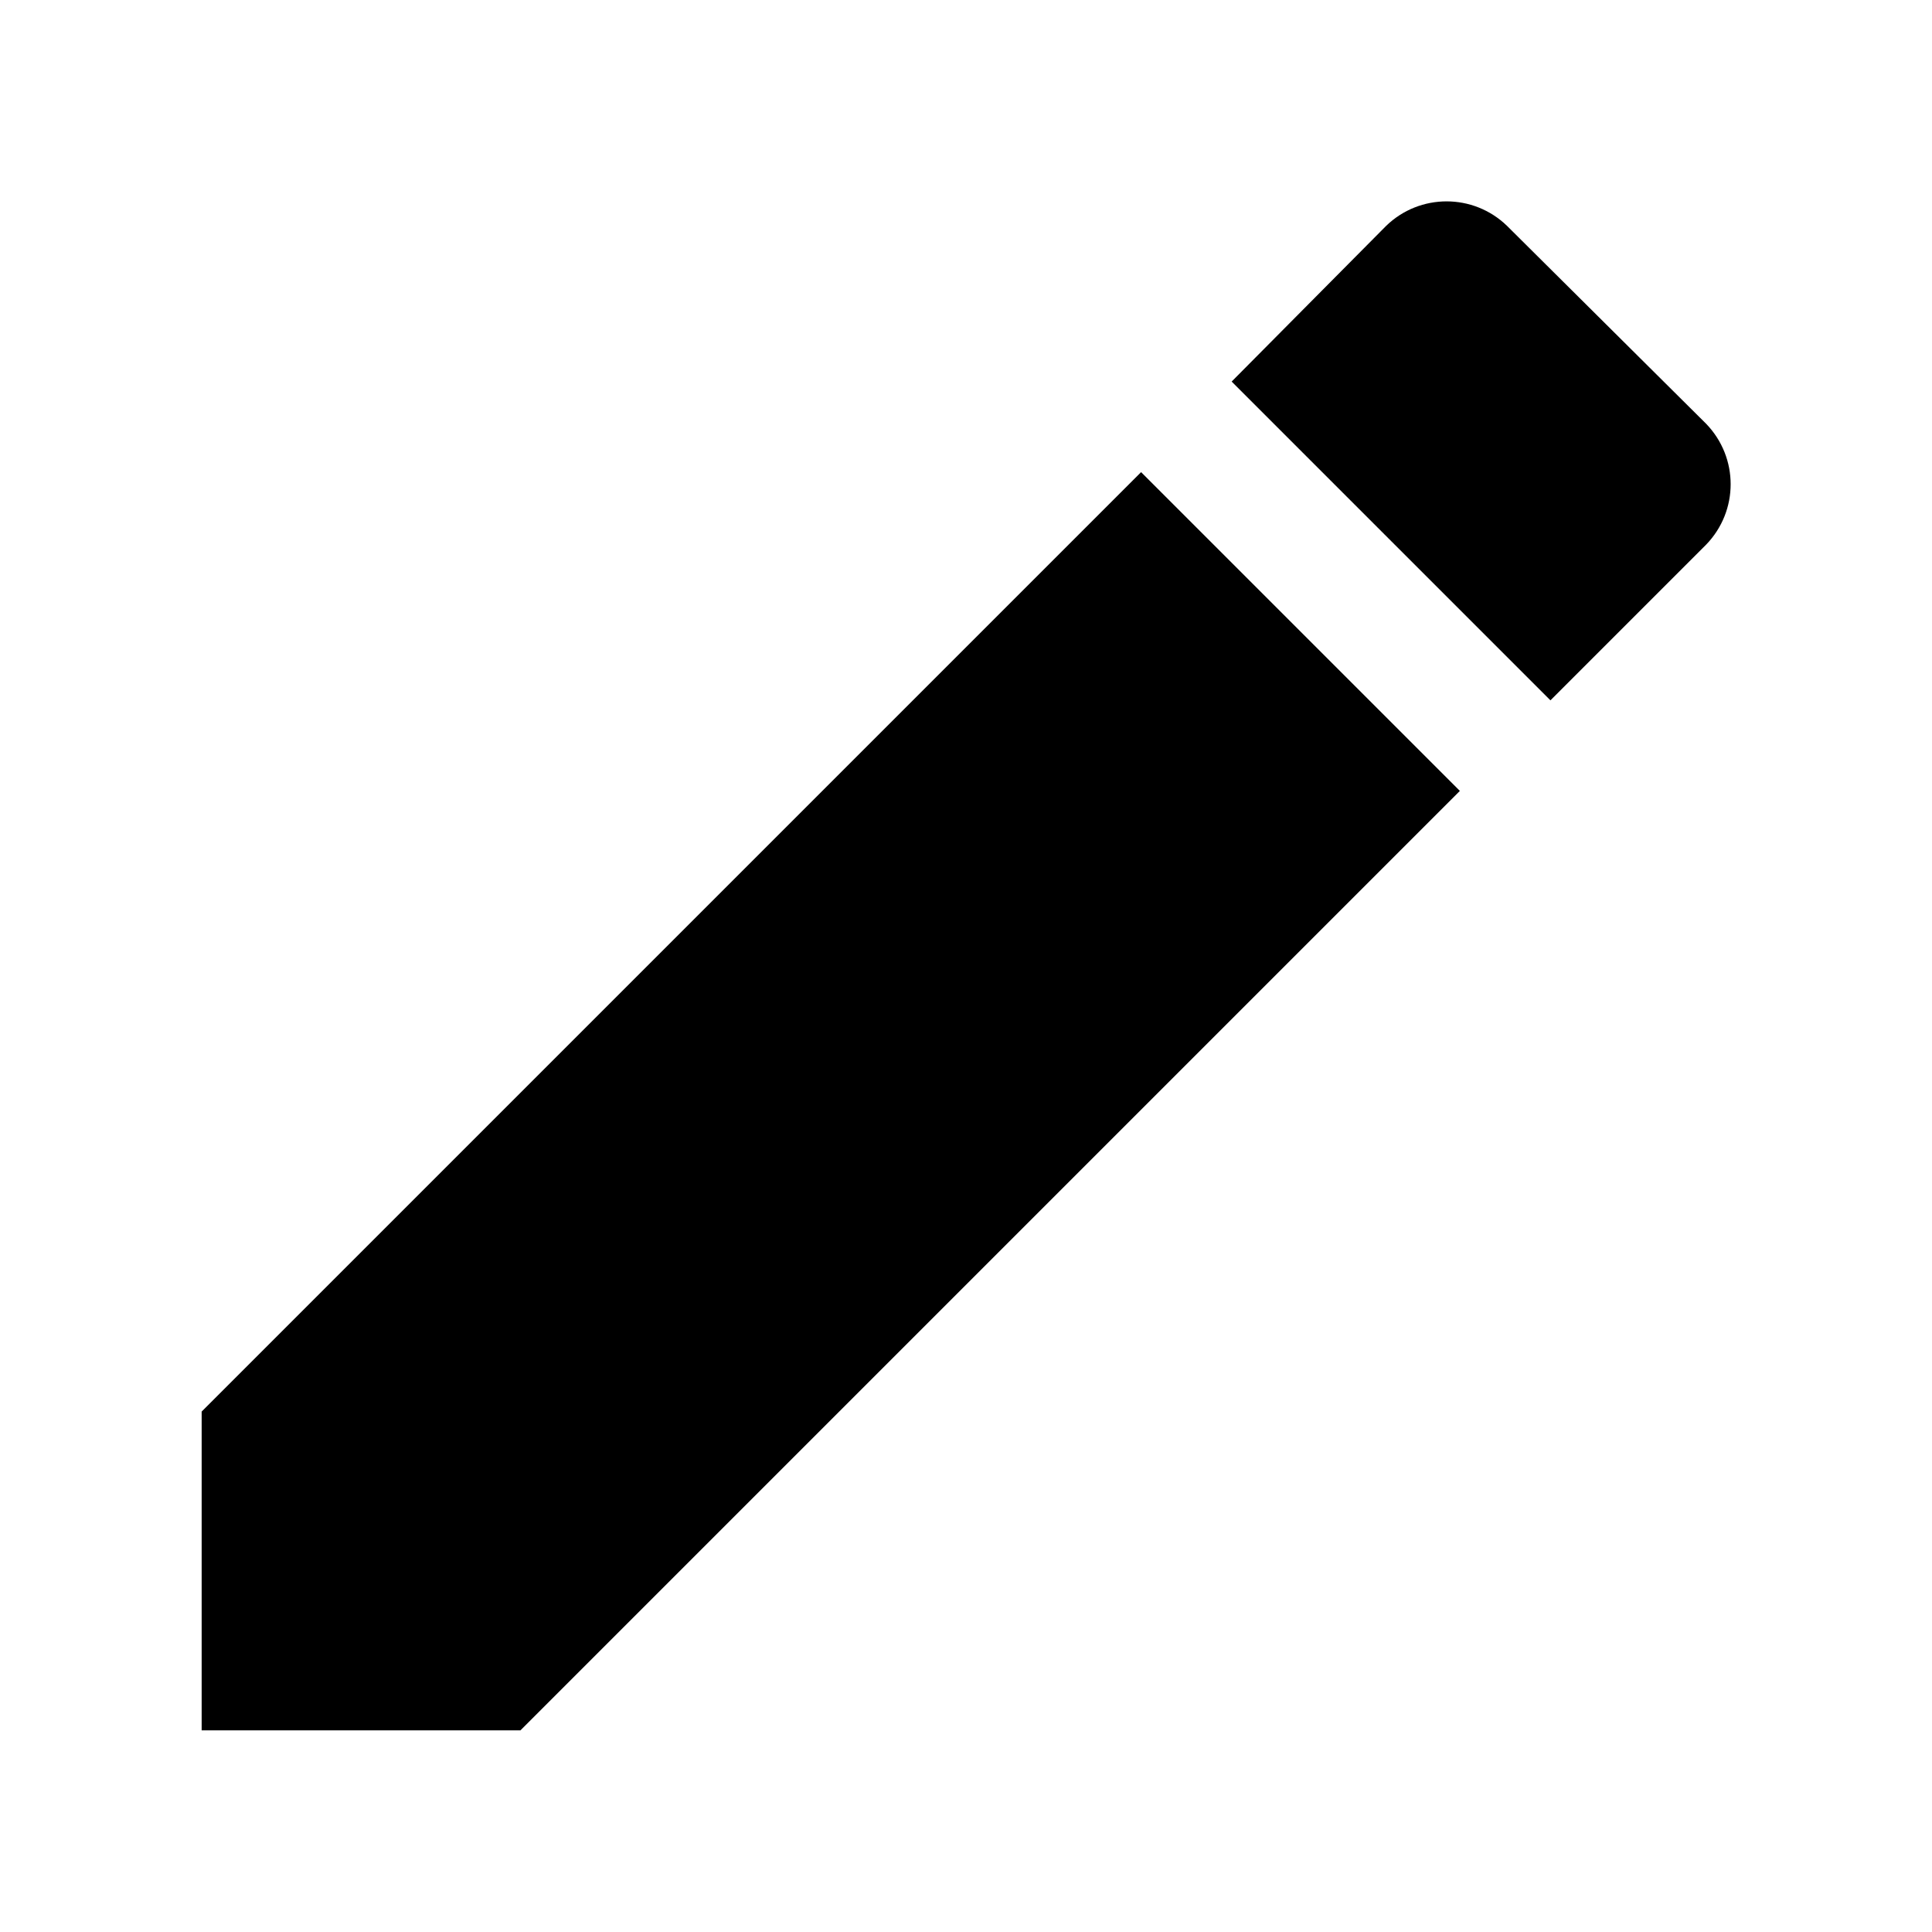
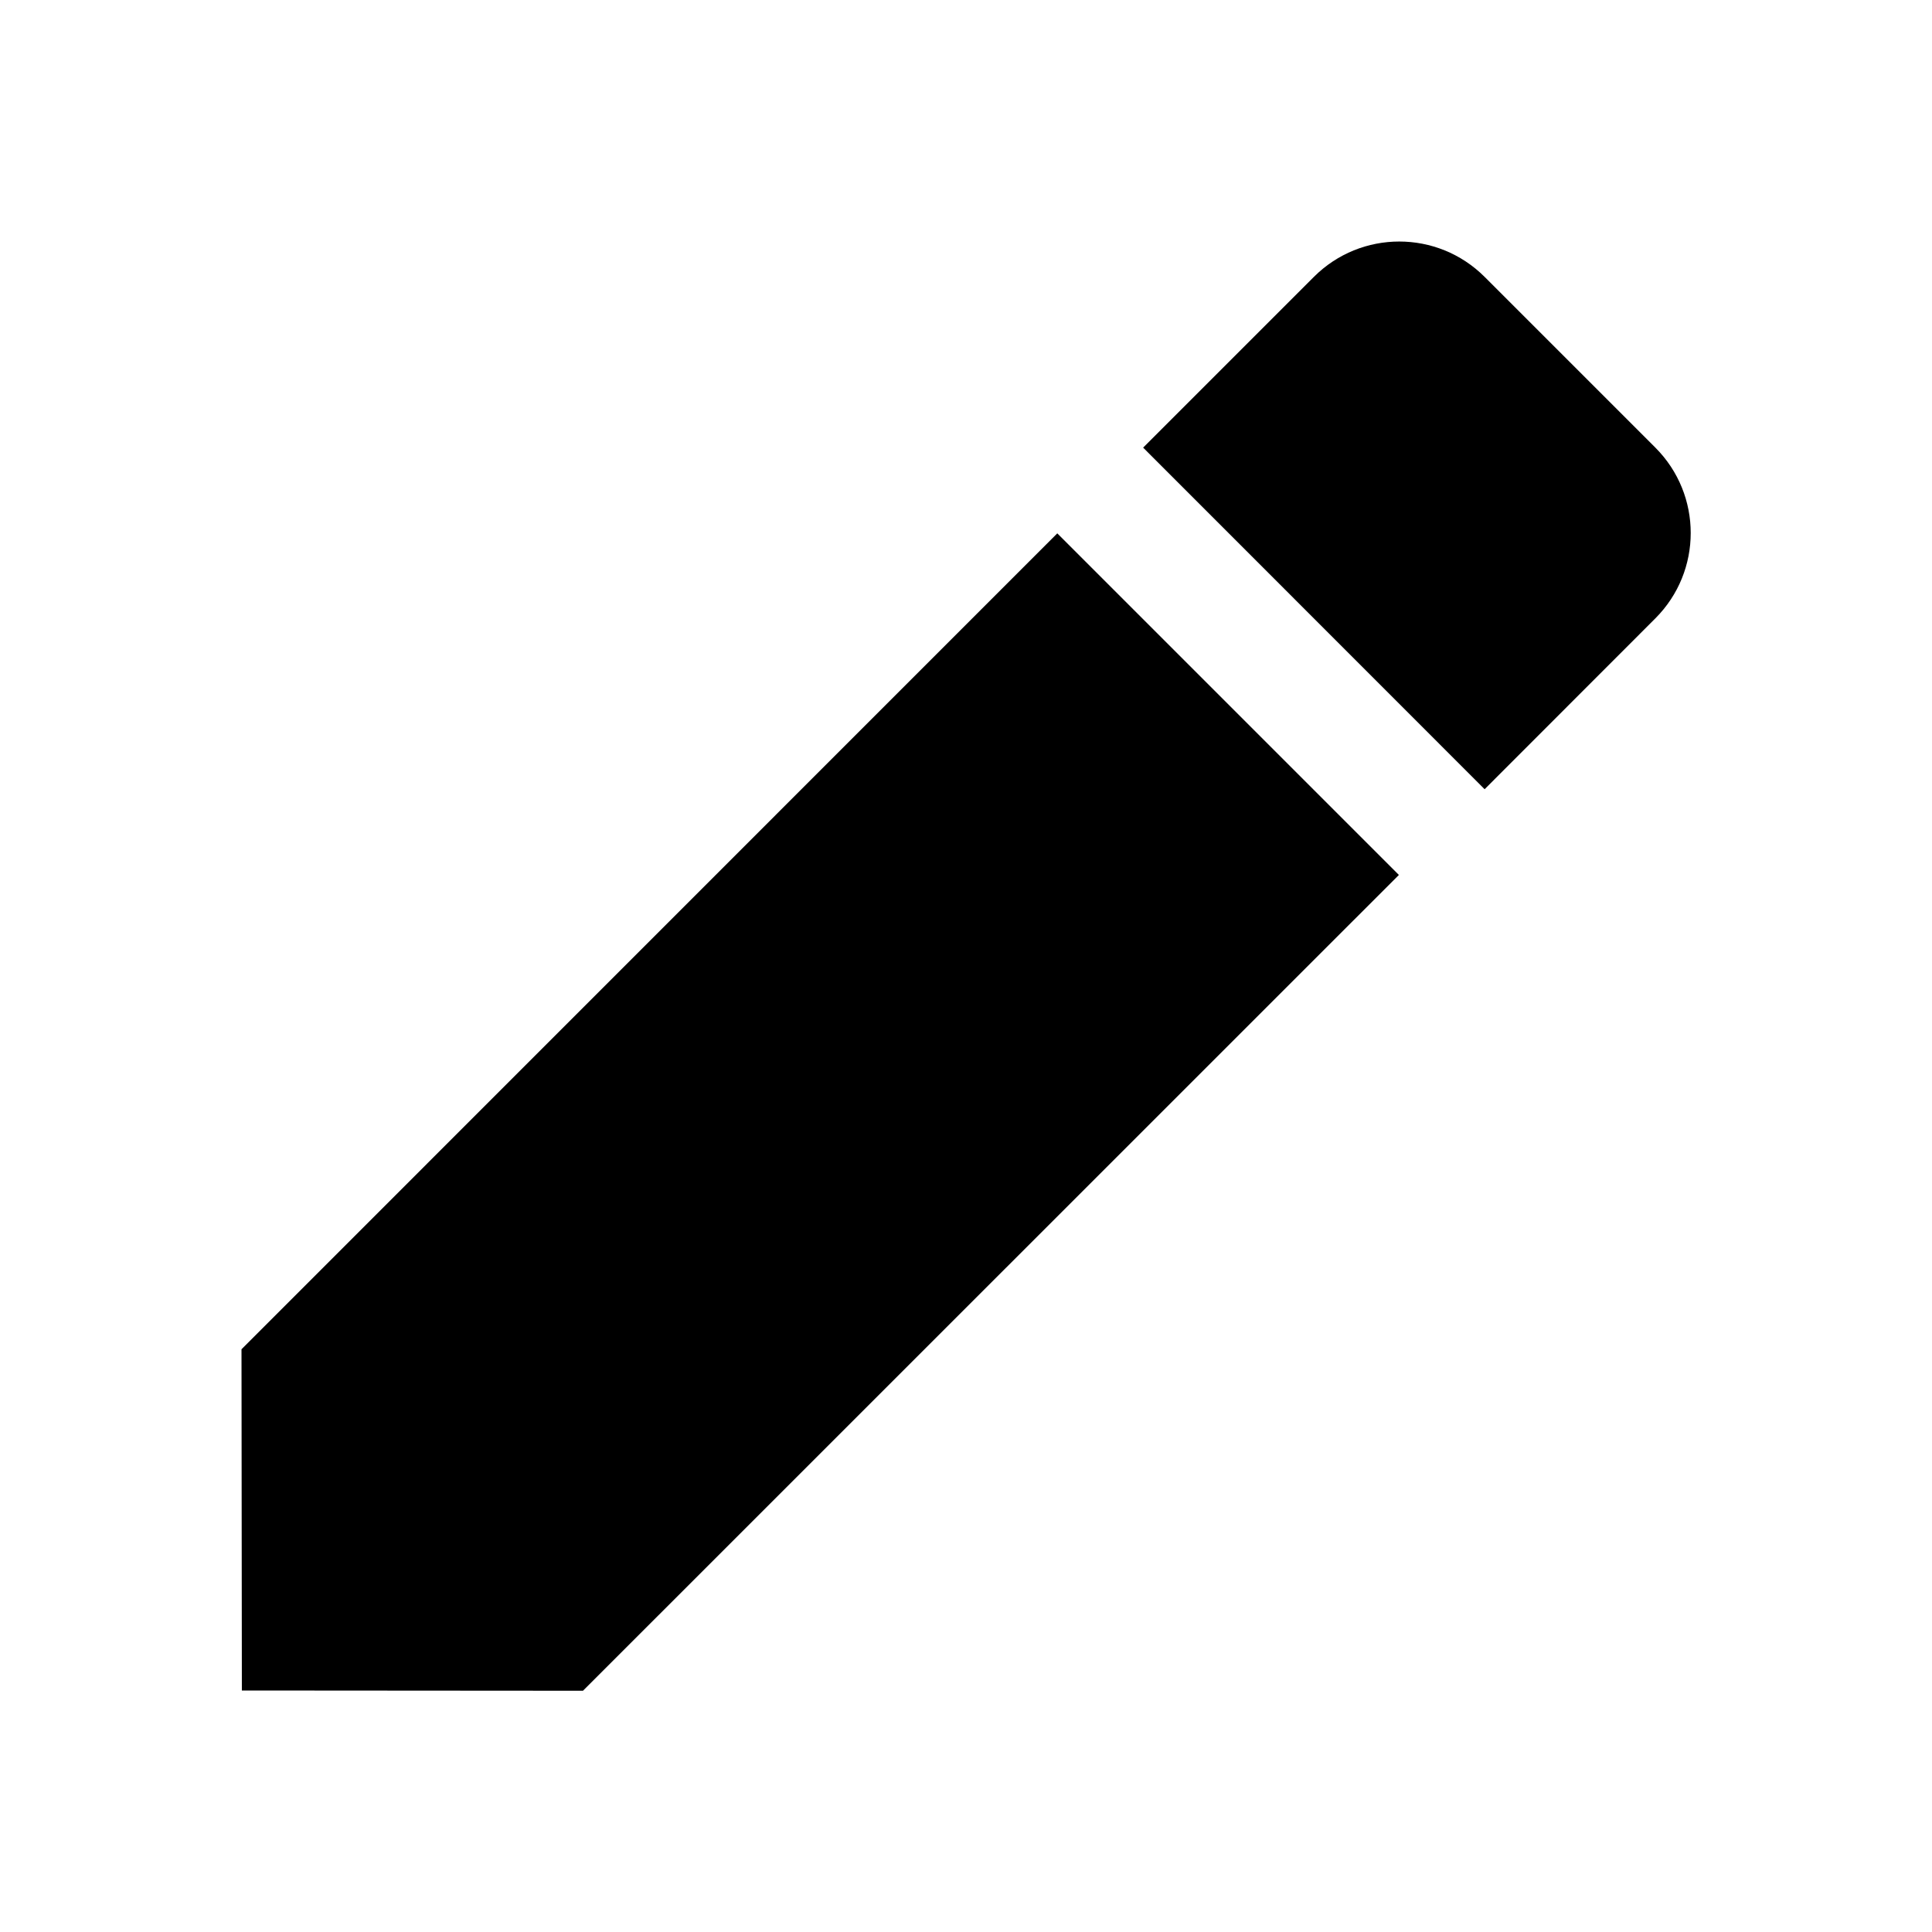
<svg aria-hidden="true" viewBox="0 0 16 16">
-   <path fill="currentColor" d="M1.67 11.69v2.64h2.64l7.78-7.78-2.64-2.64-7.78 7.78Zm12.46-7.18c.27-.28.27-.72 0-1l-1.65-1.64a.719.719 0 0 0-1 0L10.2 3.16l2.64 2.64 1.29-1.29Z" />
+   <path fill="currentColor" d="M12.295 2.293a1 1 0 0 0-1.414 0L9.467 3.707l2.828 2.829 1.414-1.415a1 1 0 0 0 0-1.414l-1.414-1.414ZM8.756 4.417l2.829 2.829-6.757 6.756L2.003 14 2 11.174l6.756-6.757Z" />
</svg>
